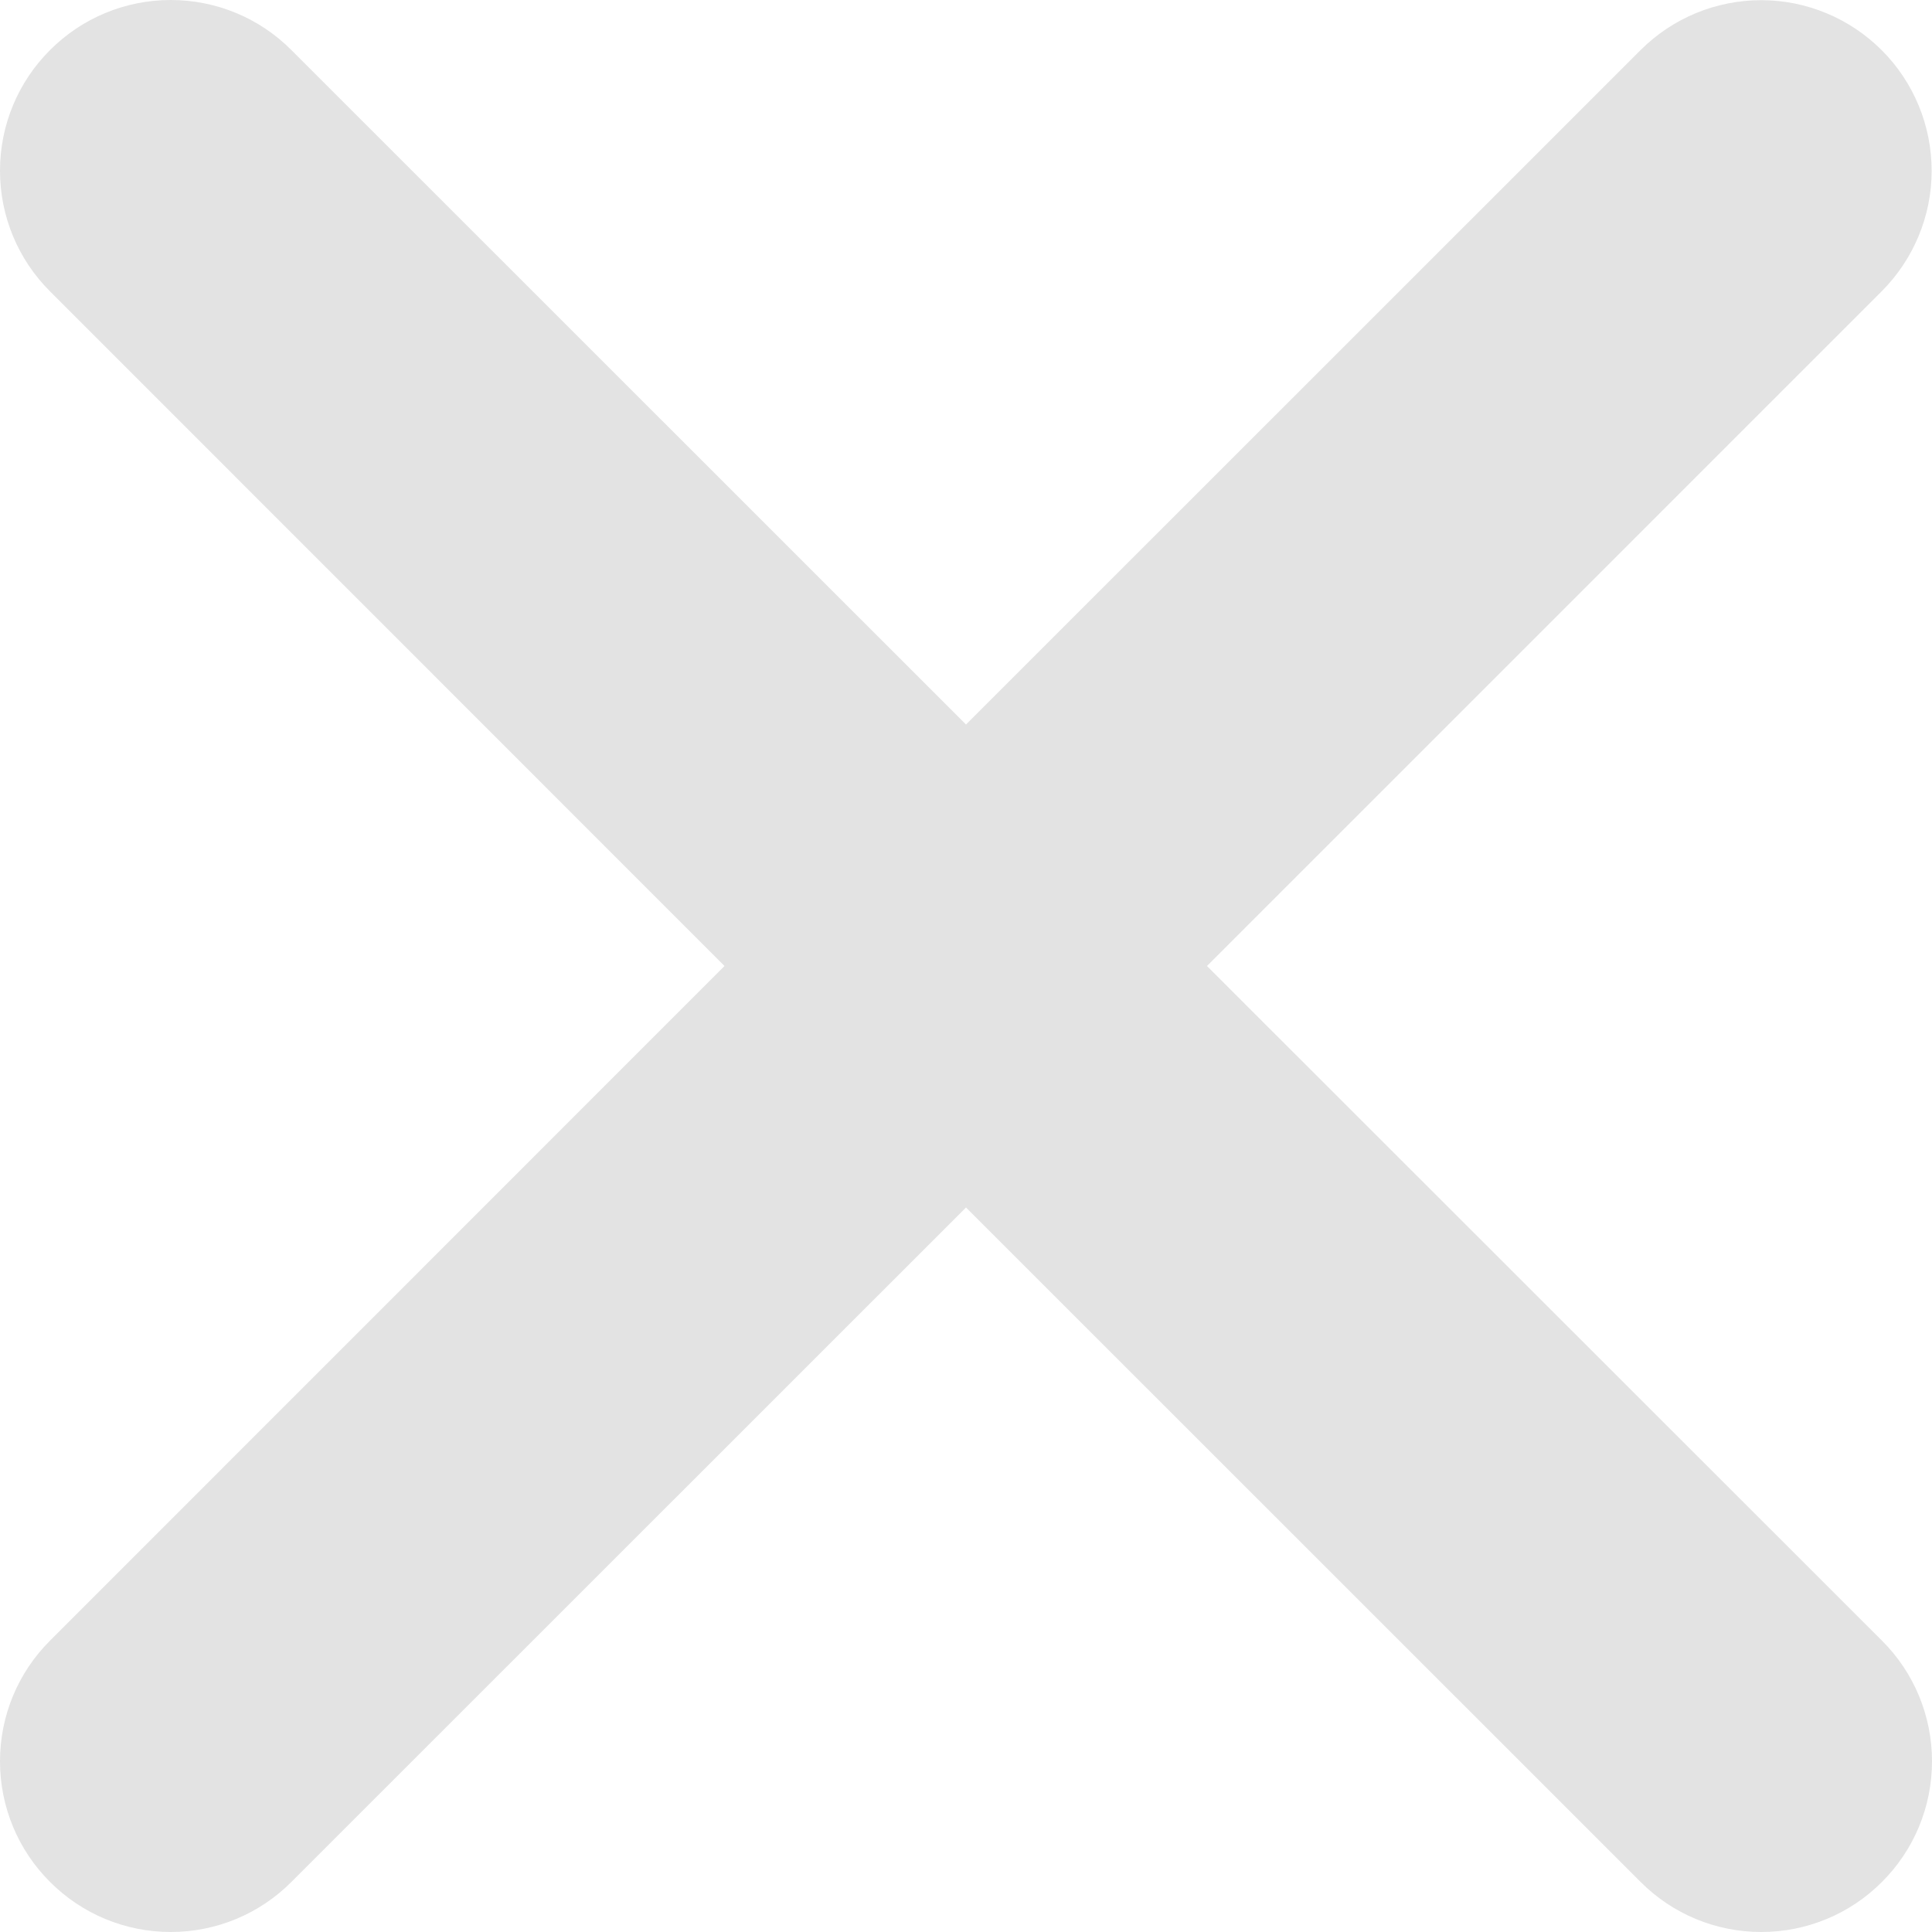
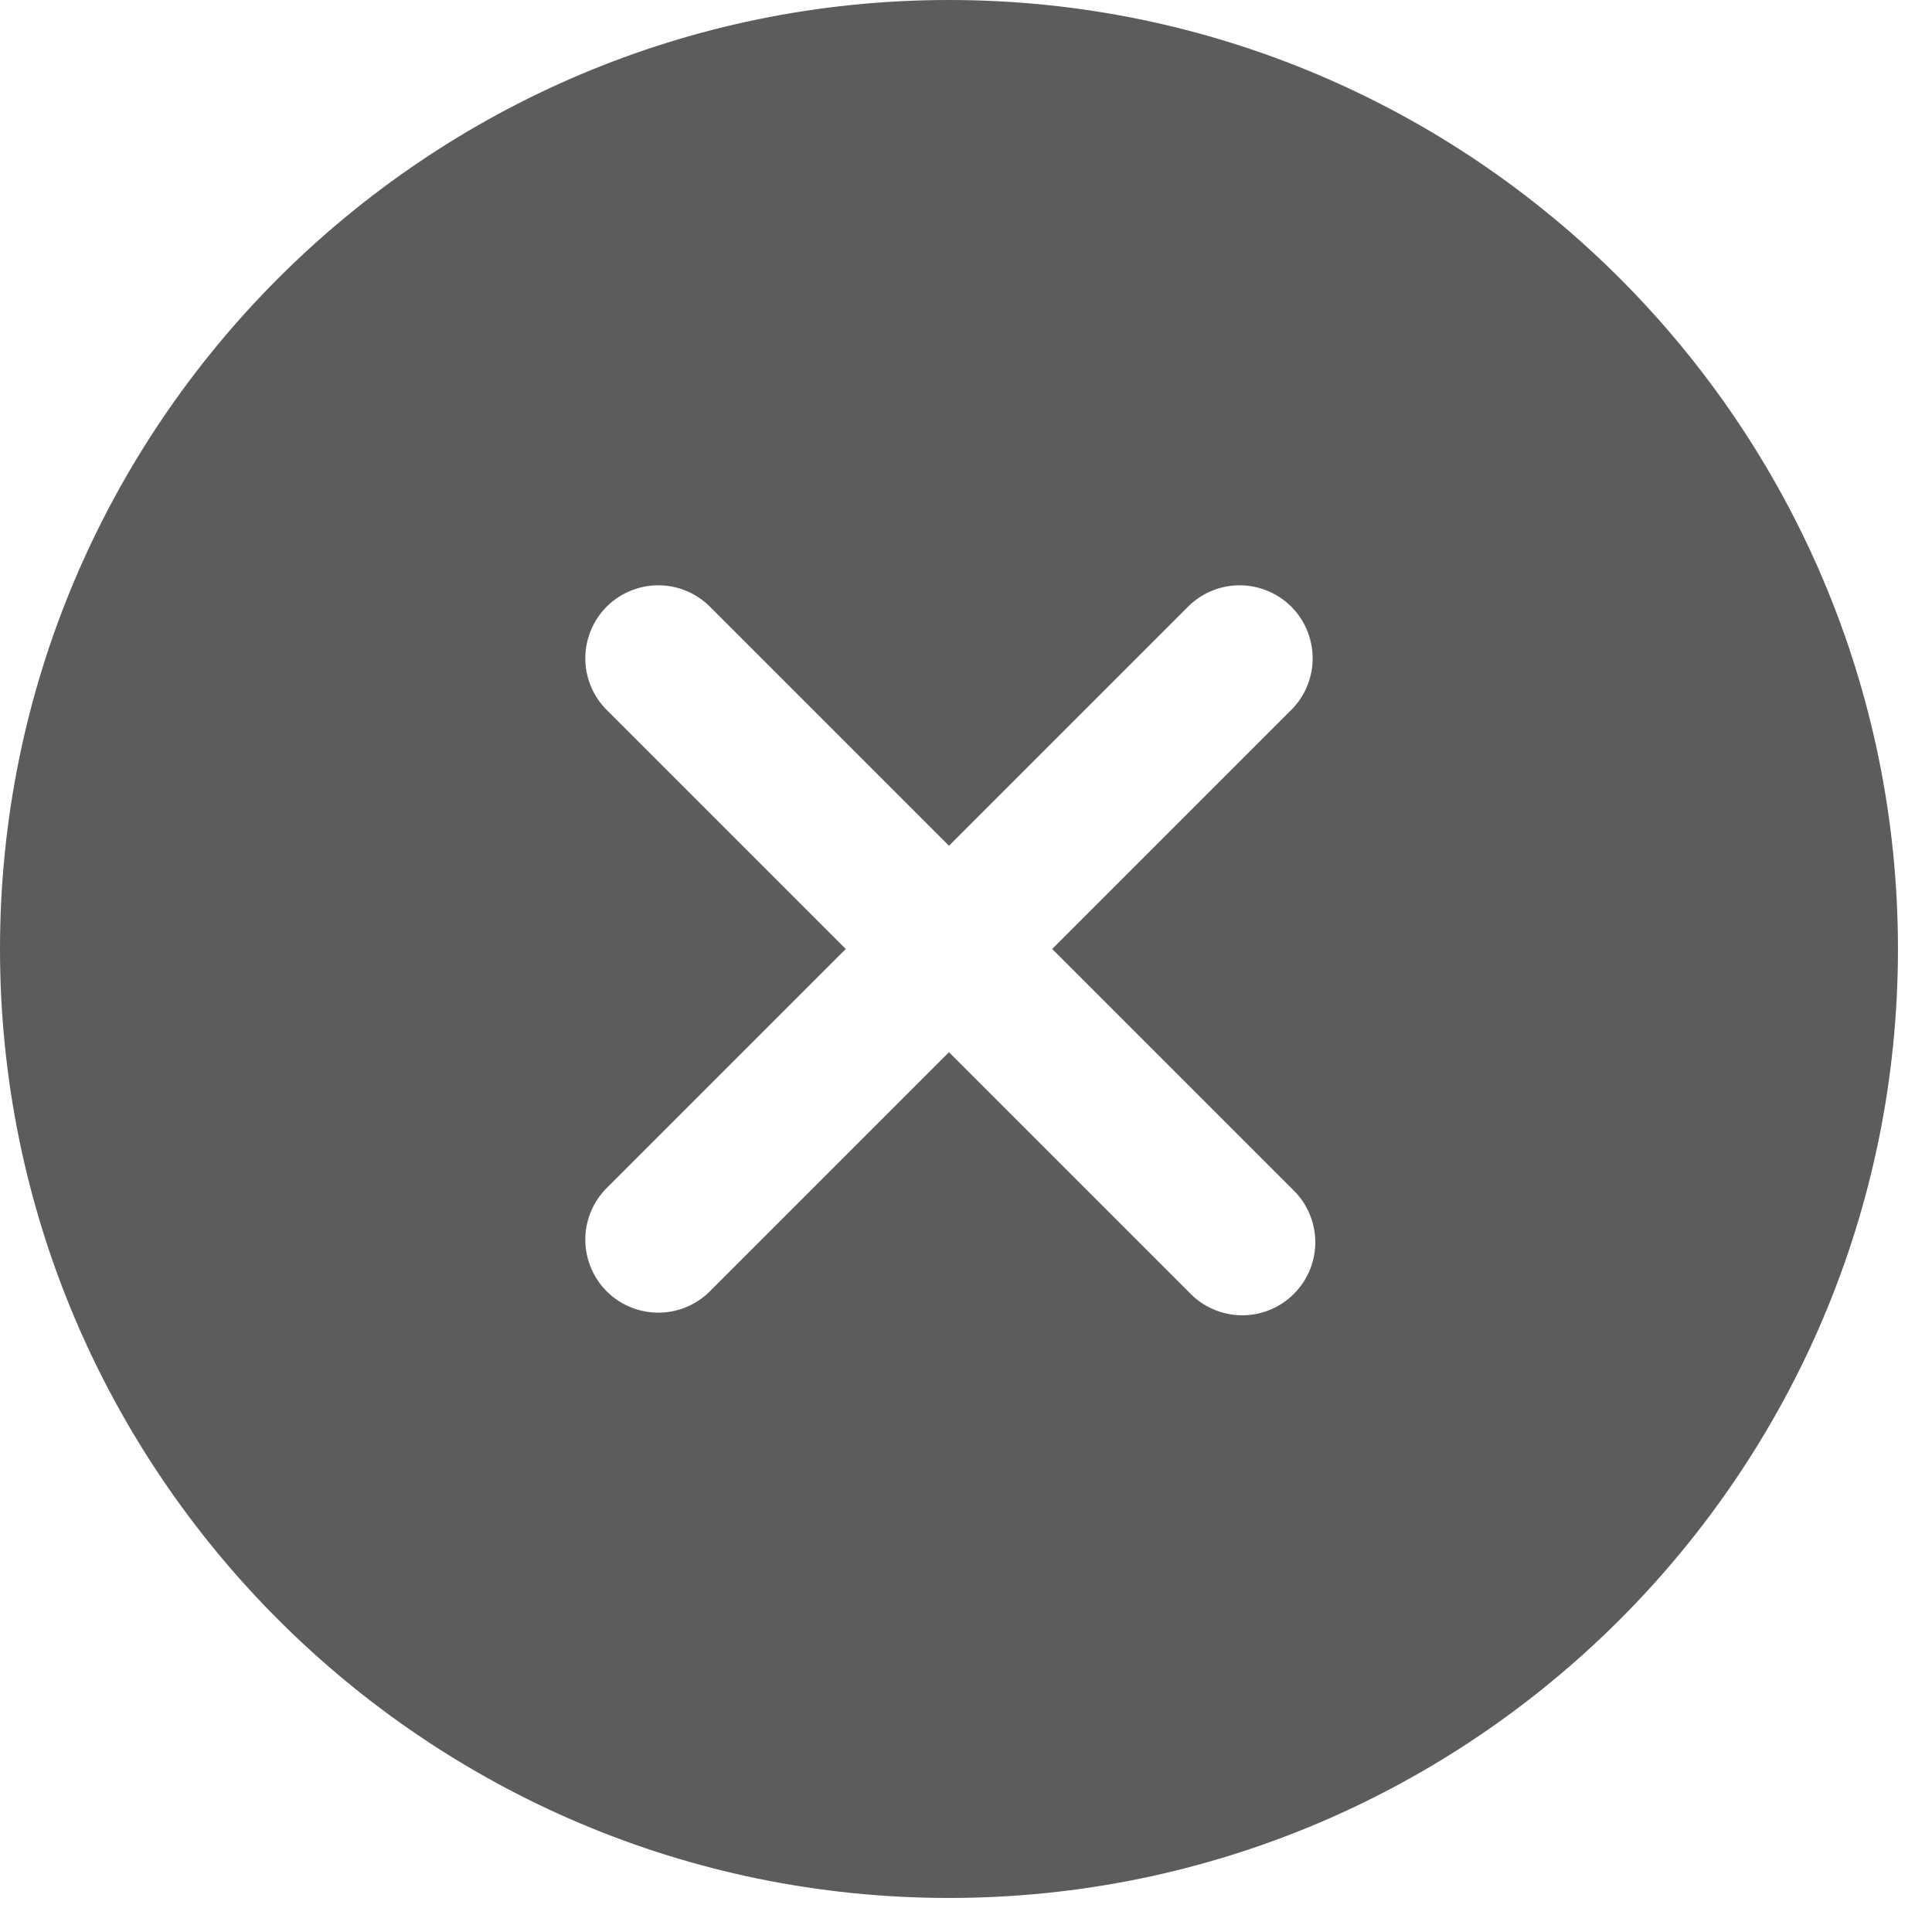
- <svg xmlns="http://www.w3.org/2000/svg" width="11" height="11" viewBox="0 0 11 11" fill="none">
-   <path d="M6.872 5.5L10.713 1.659C10.895 1.477 10.998 1.23 10.998 0.973C10.998 0.715 10.896 0.468 10.714 0.286C10.532 0.104 10.285 0.001 10.028 0.001C9.77 0.001 9.523 0.103 9.341 0.285L5.5 4.125L1.659 0.285C1.477 0.102 1.23 0 0.972 0C0.714 0 0.467 0.102 0.285 0.285C0.102 0.467 0 0.714 0 0.972C0 1.23 0.102 1.477 0.285 1.659L4.125 5.5L0.285 9.341C0.102 9.523 0 9.77 0 10.028C0 10.286 0.102 10.533 0.285 10.715C0.467 10.898 0.714 11 0.972 11C1.23 11 1.477 10.898 1.659 10.715L5.5 6.875L9.341 10.715C9.523 10.898 9.77 11 10.028 11C10.286 11 10.533 10.898 10.715 10.715C10.898 10.533 11 10.286 11 10.028C11 9.77 10.898 9.523 10.715 9.341L6.872 5.5Z" fill="#E3E3E3" />
+ <svg xmlns="http://www.w3.org/2000/svg" width="21" height="21" viewBox="0 0 21 21" fill="none">
+   <path d="M10.315 0C4.627 0 0 4.627 0 10.315C0 16.003 4.627 20.63 10.315 20.63C16.003 20.63 20.63 16.003 20.63 10.315C20.63 4.627 16.003 0 10.315 0ZM14.05 12.928C14.127 13.001 14.188 13.088 14.23 13.185C14.273 13.283 14.295 13.387 14.297 13.493C14.298 13.599 14.278 13.704 14.238 13.802C14.198 13.9 14.139 13.989 14.064 14.064C13.989 14.139 13.9 14.198 13.802 14.238C13.704 14.278 13.599 14.298 13.493 14.297C13.387 14.295 13.283 14.273 13.185 14.23C13.088 14.188 13.001 14.127 12.928 14.05L10.315 11.437L7.702 14.05C7.552 14.192 7.352 14.271 7.145 14.268C6.938 14.265 6.741 14.182 6.594 14.036C6.448 13.889 6.365 13.691 6.362 13.485C6.359 13.278 6.438 13.078 6.58 12.928L9.193 10.315L6.58 7.702C6.438 7.552 6.359 7.352 6.362 7.145C6.365 6.938 6.448 6.741 6.594 6.594C6.741 6.448 6.938 6.365 7.145 6.362C7.352 6.359 7.552 6.438 7.702 6.58L10.315 9.193L12.928 6.58C13.078 6.438 13.278 6.359 13.485 6.362C13.691 6.365 13.889 6.448 14.036 6.594C14.182 6.741 14.265 6.938 14.268 7.145C14.271 7.352 14.192 7.552 14.05 7.702L11.437 10.315L14.05 12.928Z" fill="#5C5C5C" />
</svg>
